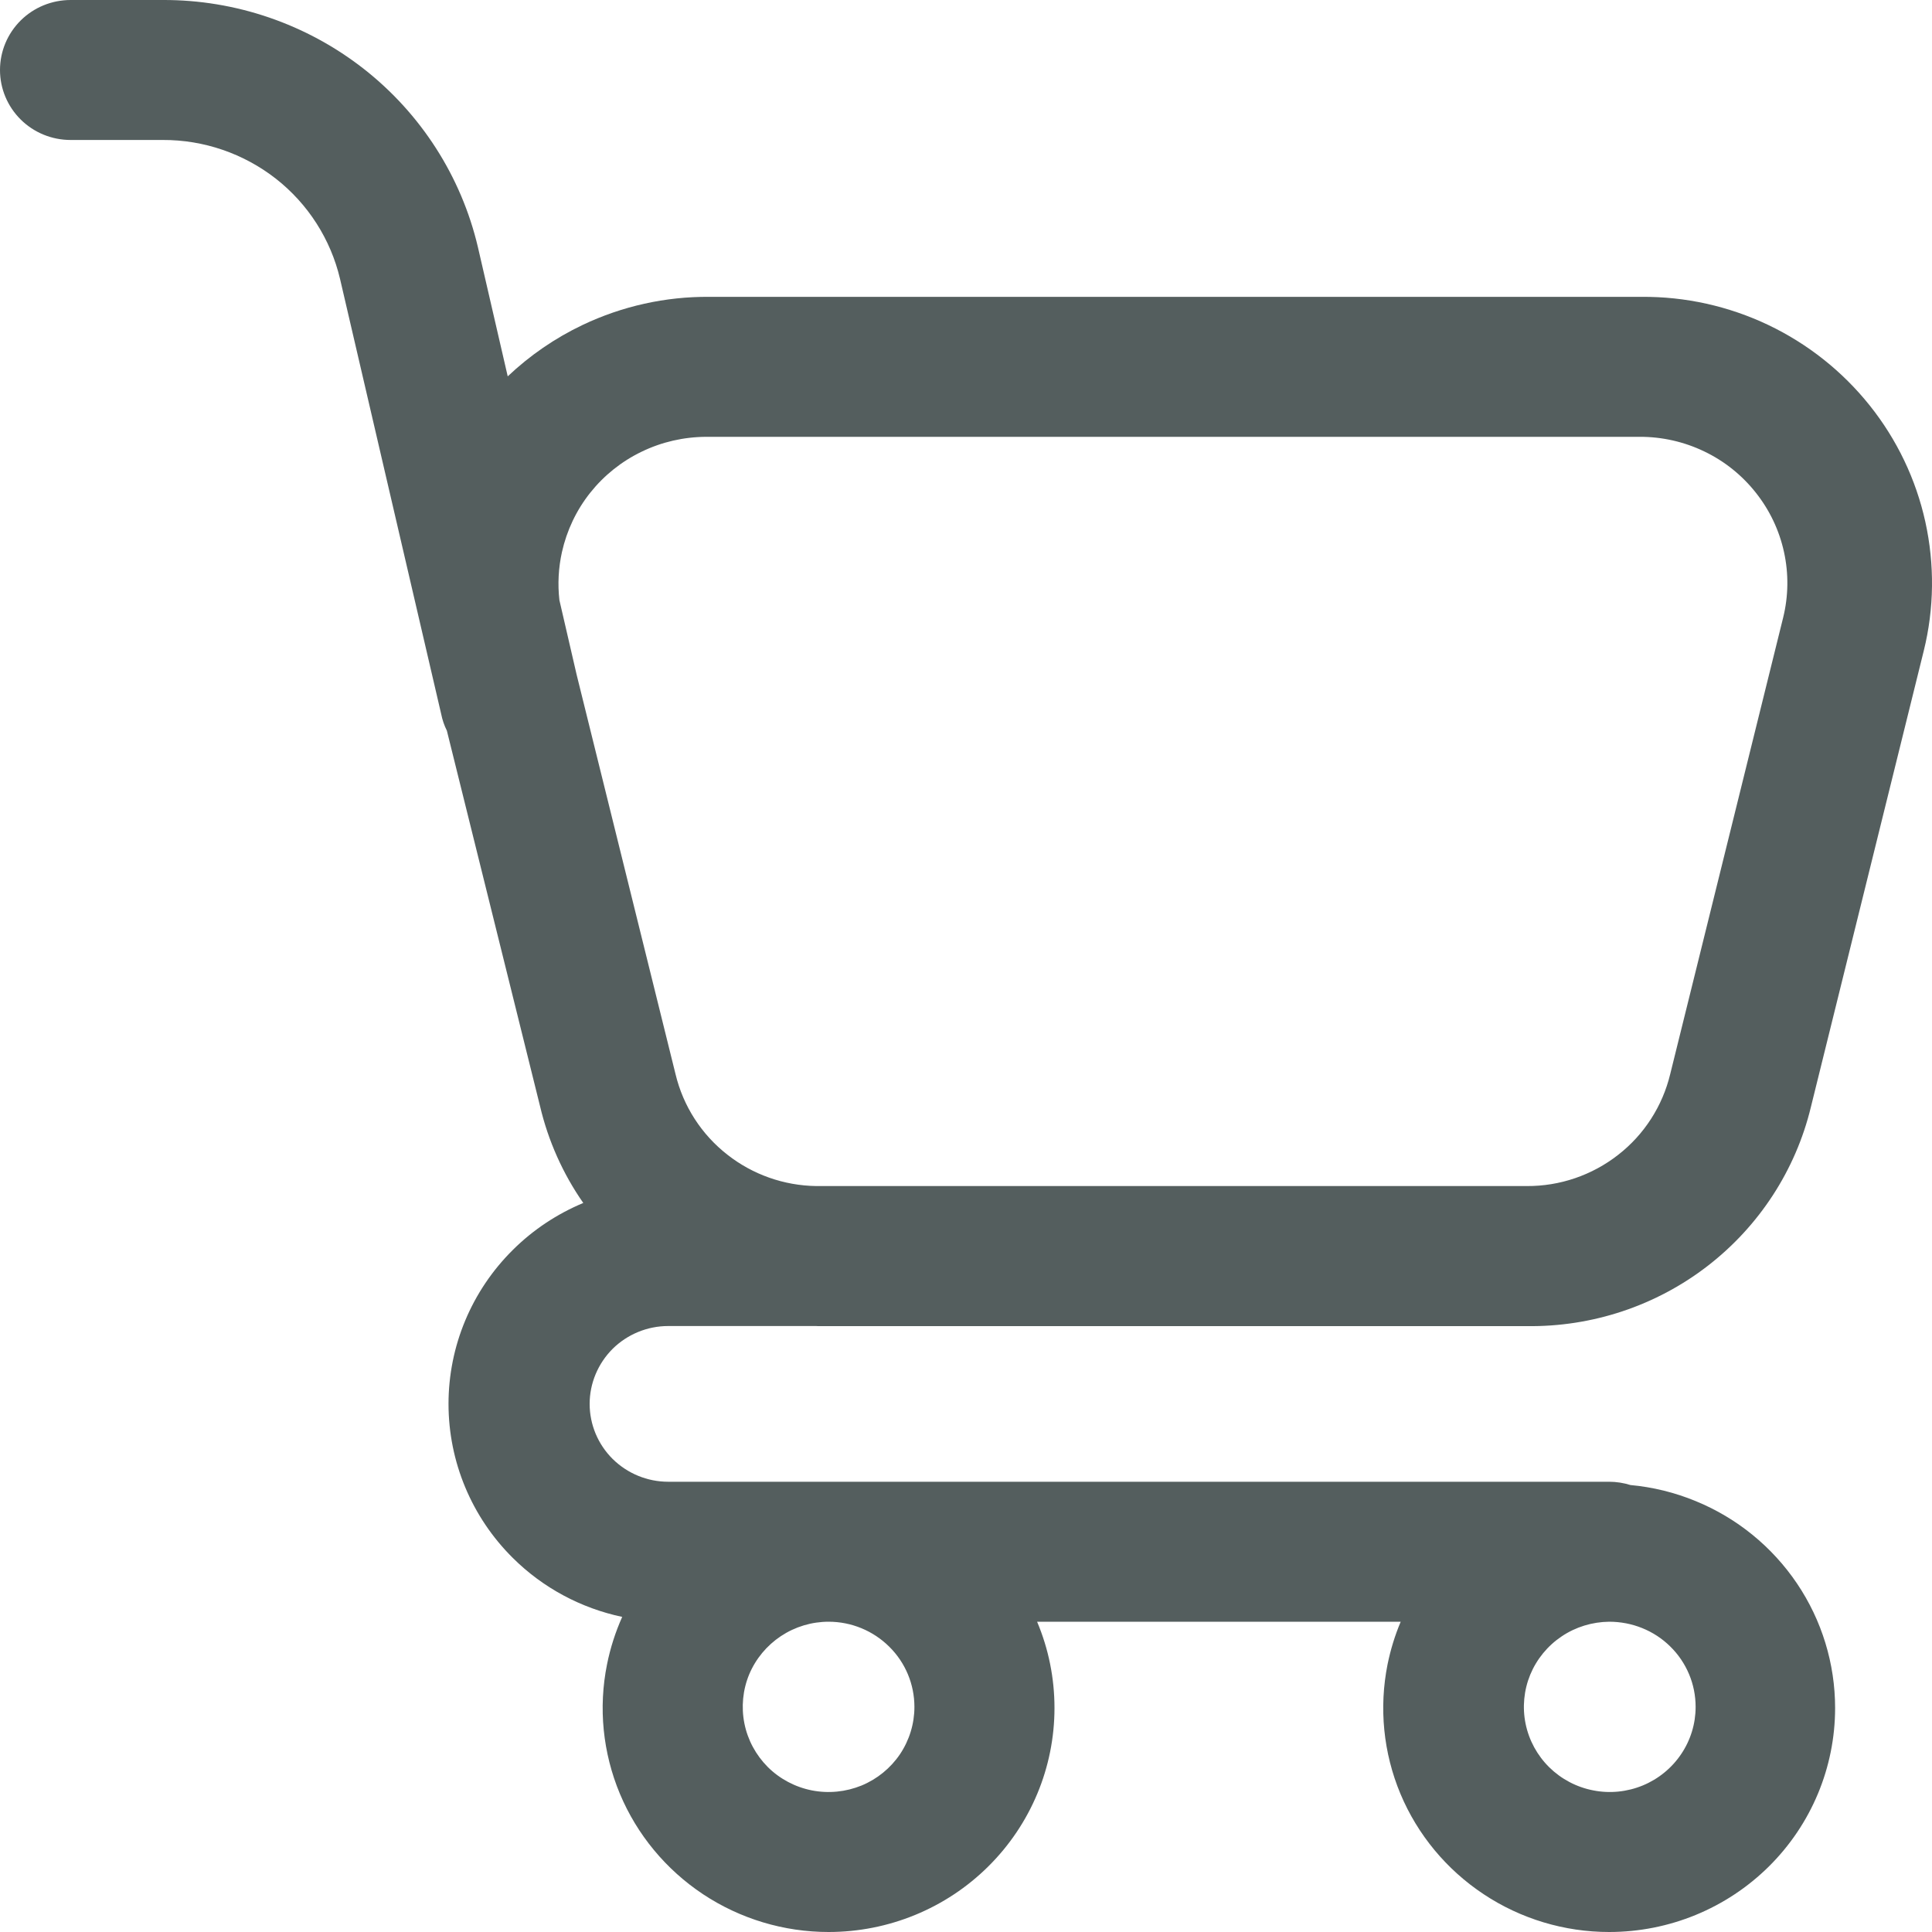
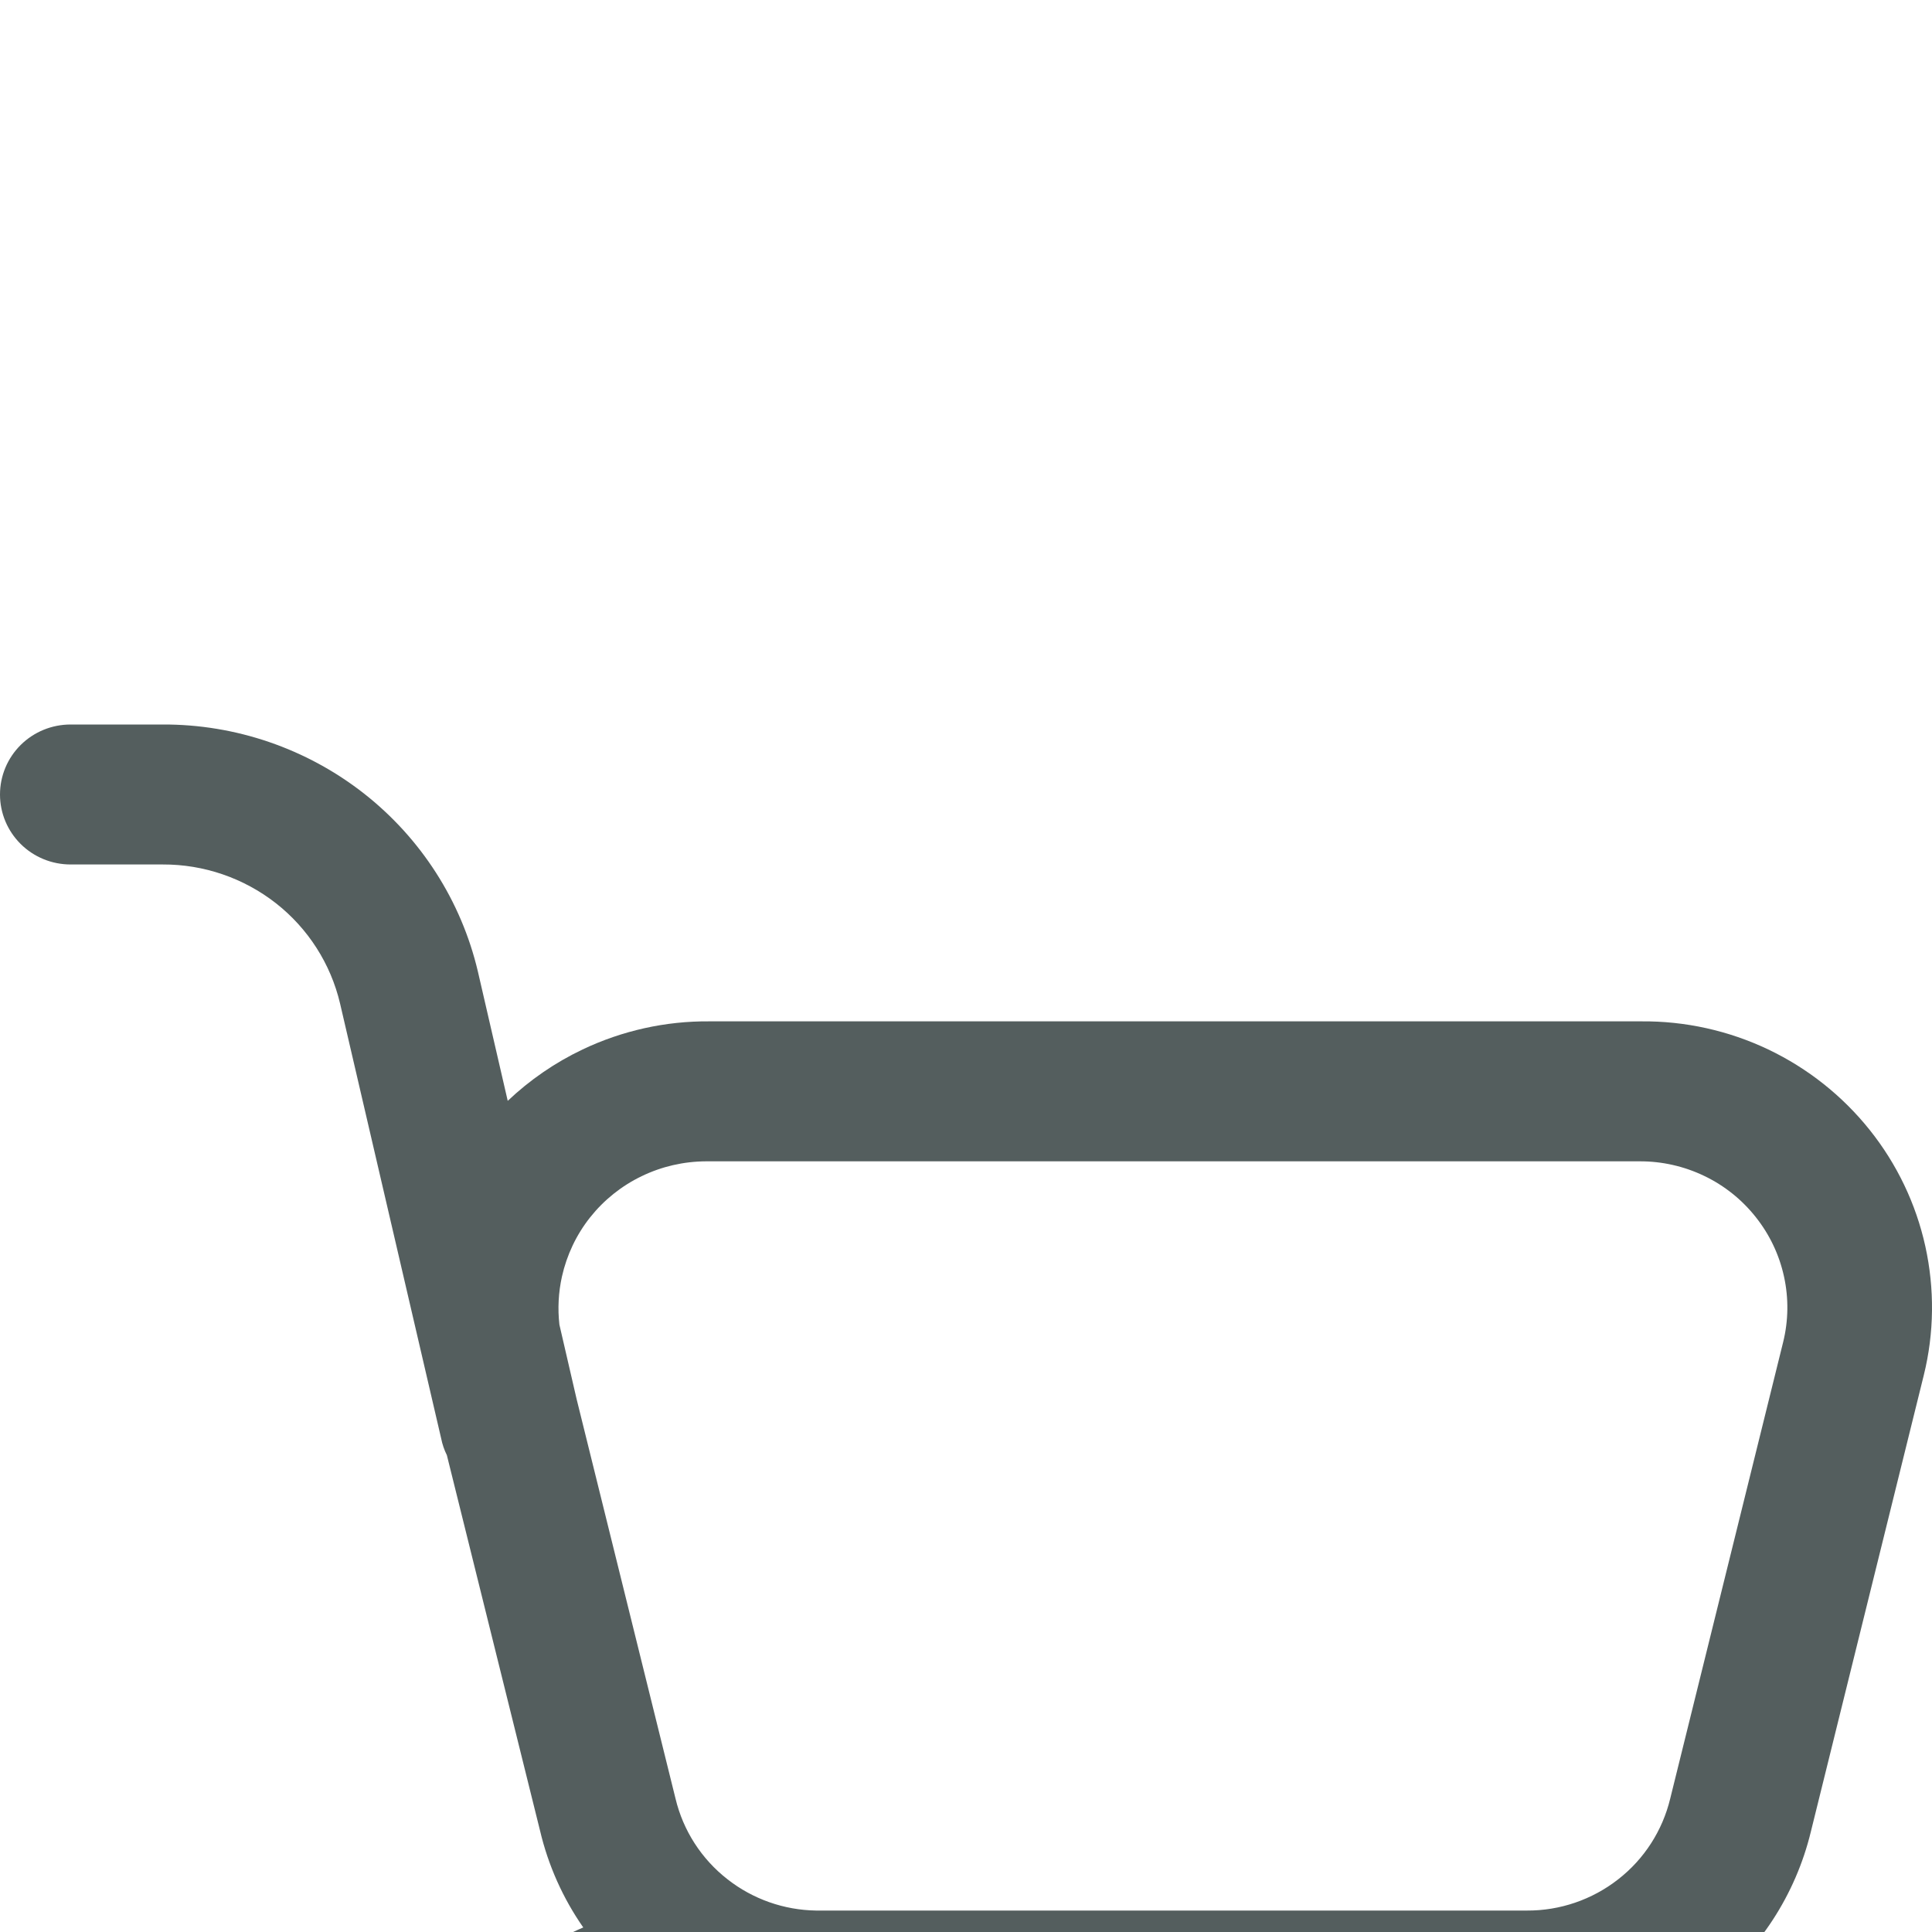
- <svg xmlns="http://www.w3.org/2000/svg" width="20" height="20" viewBox="0 0 20 20" fill="none">
+ <svg xmlns="http://www.w3.org/2000/svg" width="20" height="20" viewBox="0 0 20 5" fill="none">
  <path fill-rule="evenodd" clip-rule="evenodd" d="M6.993 11.119L5.969 6.983L5.791 6.213C5.772 6.047 5.781 5.879 5.817 5.716C5.867 5.492 5.966 5.282 6.109 5.102C6.252 4.922 6.434 4.776 6.642 4.676C6.85 4.575 7.078 4.523 7.309 4.522H16.974C17.205 4.521 17.434 4.573 17.642 4.673C17.851 4.773 18.033 4.919 18.176 5.1C18.319 5.28 18.419 5.49 18.468 5.715C18.517 5.939 18.514 6.171 18.459 6.394L17.29 11.119C17.21 11.45 17.021 11.745 16.751 11.955C16.481 12.166 16.148 12.28 15.805 12.278H8.482C8.477 12.278 8.472 12.278 8.467 12.278H8.449C8.116 12.273 7.794 12.16 7.532 11.955C7.262 11.745 7.072 11.45 6.993 11.119ZM6.038 12.453C5.828 12.152 5.675 11.811 5.59 11.449L4.626 7.564C4.599 7.51 4.579 7.452 4.567 7.391L3.52 2.887C3.423 2.477 3.189 2.111 2.856 1.85C2.522 1.589 2.109 1.447 1.684 1.449H0.731C0.537 1.449 0.351 1.373 0.214 1.237C0.077 1.101 0 0.917 0 0.725C0 0.532 0.077 0.348 0.214 0.212C0.351 0.076 0.537 2.02128e-05 0.731 2.02128e-05H1.684C2.439 -0.003 3.173 0.249 3.766 0.713C4.358 1.177 4.775 1.827 4.947 2.557L5.256 3.896C5.484 3.68 5.745 3.5 6.031 3.364C6.441 3.169 6.89 3.069 7.344 3.073H16.991C17.446 3.069 17.895 3.169 18.305 3.364C18.714 3.559 19.073 3.844 19.355 4.197C19.637 4.55 19.834 4.962 19.931 5.402C20.028 5.843 20.023 6.299 19.915 6.736L18.746 11.461C18.588 12.114 18.21 12.694 17.676 13.106C17.142 13.518 16.482 13.737 15.805 13.728H8.467C8.461 13.728 8.455 13.727 8.449 13.727H6.917C6.702 13.727 6.495 13.812 6.342 13.963C6.19 14.115 6.104 14.32 6.104 14.533C6.104 14.747 6.19 14.952 6.342 15.103C6.495 15.254 6.702 15.339 6.917 15.339H16.658C16.733 15.339 16.808 15.351 16.878 15.373C17.109 15.394 17.337 15.45 17.553 15.539C17.981 15.714 18.346 16.012 18.603 16.393C18.86 16.774 18.997 17.223 18.997 17.681C18.997 18.296 18.751 18.886 18.312 19.321C17.873 19.756 17.279 20 16.658 20C16.196 20 15.743 19.864 15.359 19.609C14.974 19.354 14.674 18.992 14.497 18.569C14.32 18.145 14.274 17.679 14.364 17.229C14.395 17.077 14.44 16.93 14.5 16.788H10.736C10.855 17.07 10.916 17.373 10.916 17.681C10.916 18.296 10.67 18.886 10.231 19.321C9.793 19.756 9.198 20 8.578 20C8.115 20 7.663 19.864 7.278 19.609C6.894 19.354 6.594 18.992 6.417 18.569C6.24 18.145 6.193 17.679 6.284 17.229C6.318 17.059 6.371 16.895 6.441 16.738C6.015 16.648 5.621 16.438 5.309 16.128C4.882 15.705 4.643 15.131 4.643 14.533C4.643 13.935 4.882 13.362 5.309 12.939C5.52 12.729 5.768 12.566 6.038 12.453ZM8.578 16.788C8.402 16.788 8.23 16.84 8.084 16.937C7.938 17.034 7.824 17.171 7.756 17.332C7.689 17.493 7.672 17.671 7.706 17.841C7.74 18.012 7.825 18.169 7.949 18.293C8.073 18.416 8.232 18.5 8.404 18.534C8.577 18.568 8.755 18.55 8.918 18.484C9.08 18.417 9.219 18.304 9.317 18.159C9.414 18.014 9.466 17.844 9.466 17.67C9.466 17.436 9.373 17.212 9.206 17.047C9.039 16.881 8.813 16.788 8.578 16.788ZM16.658 16.788C16.483 16.79 16.311 16.842 16.166 16.94C16.021 17.037 15.908 17.175 15.841 17.336C15.775 17.497 15.758 17.674 15.793 17.845C15.828 18.015 15.913 18.172 16.038 18.295C16.162 18.417 16.321 18.501 16.493 18.534C16.665 18.568 16.843 18.55 17.006 18.483C17.168 18.416 17.306 18.303 17.403 18.159C17.501 18.014 17.553 17.844 17.553 17.67C17.553 17.553 17.53 17.438 17.485 17.331C17.44 17.224 17.374 17.126 17.29 17.044C17.207 16.962 17.109 16.898 17 16.854C16.892 16.81 16.775 16.788 16.658 16.788Z" fill="#545E5E" />
</svg>
